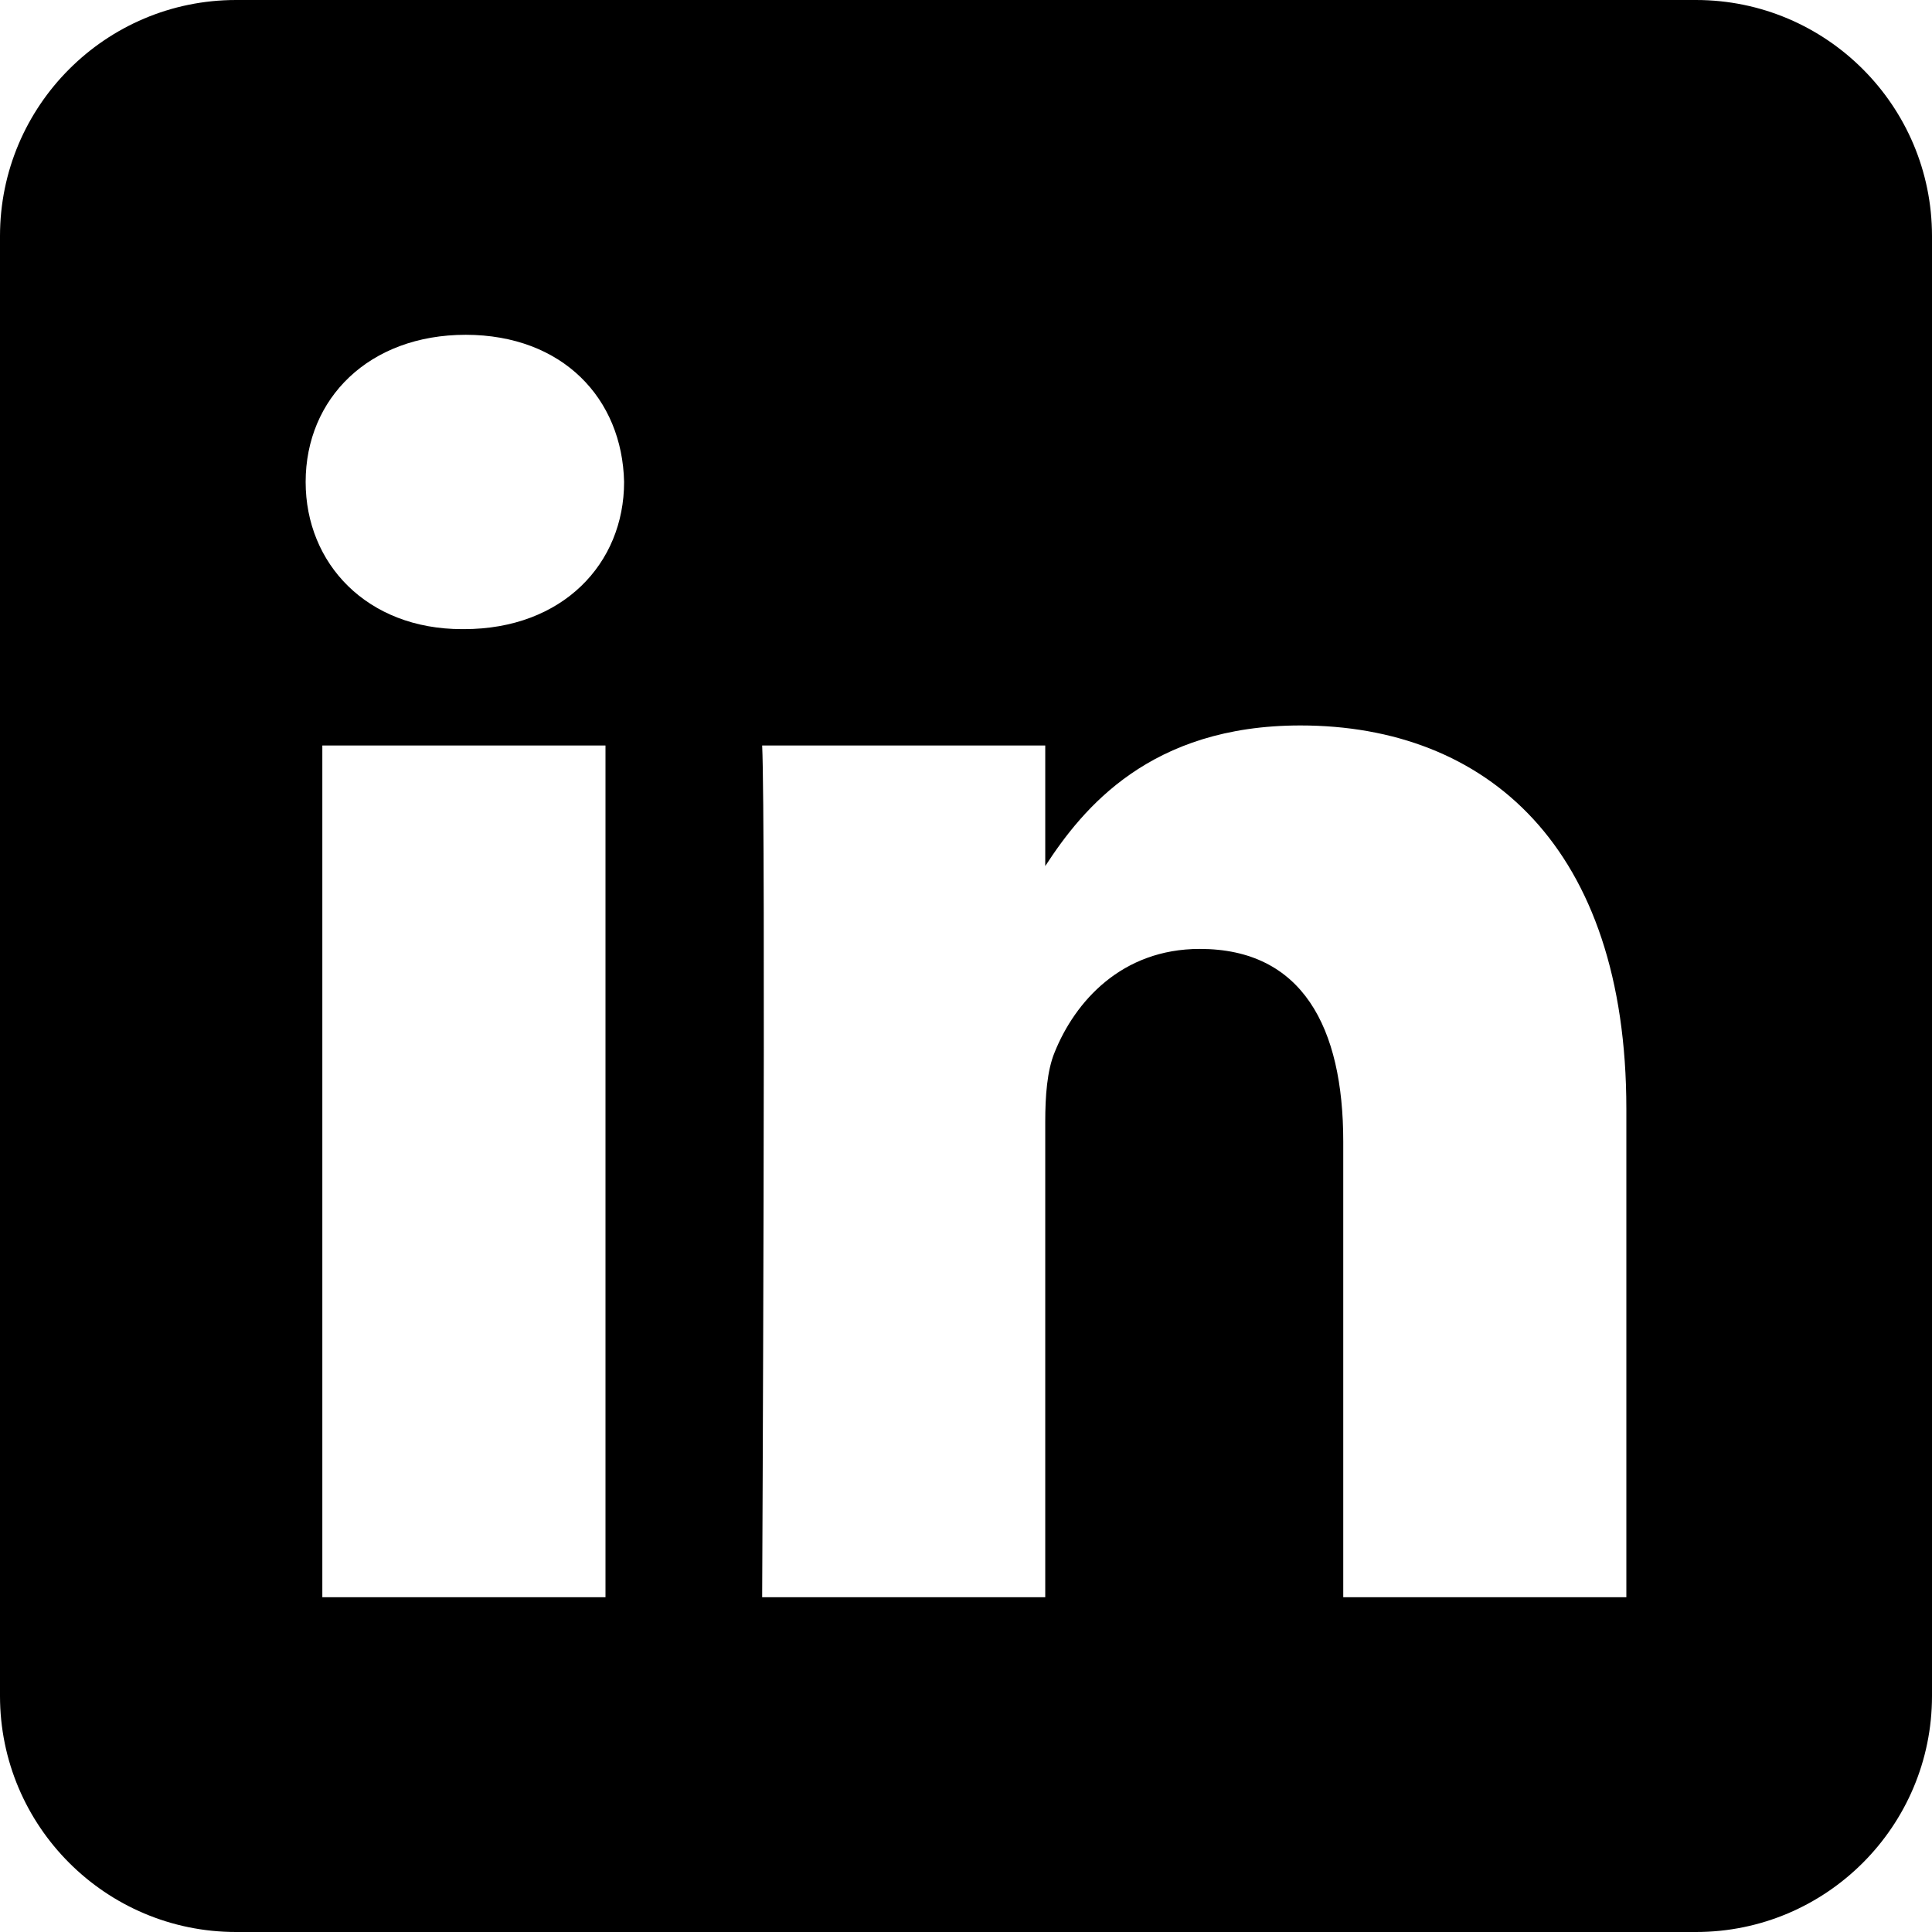
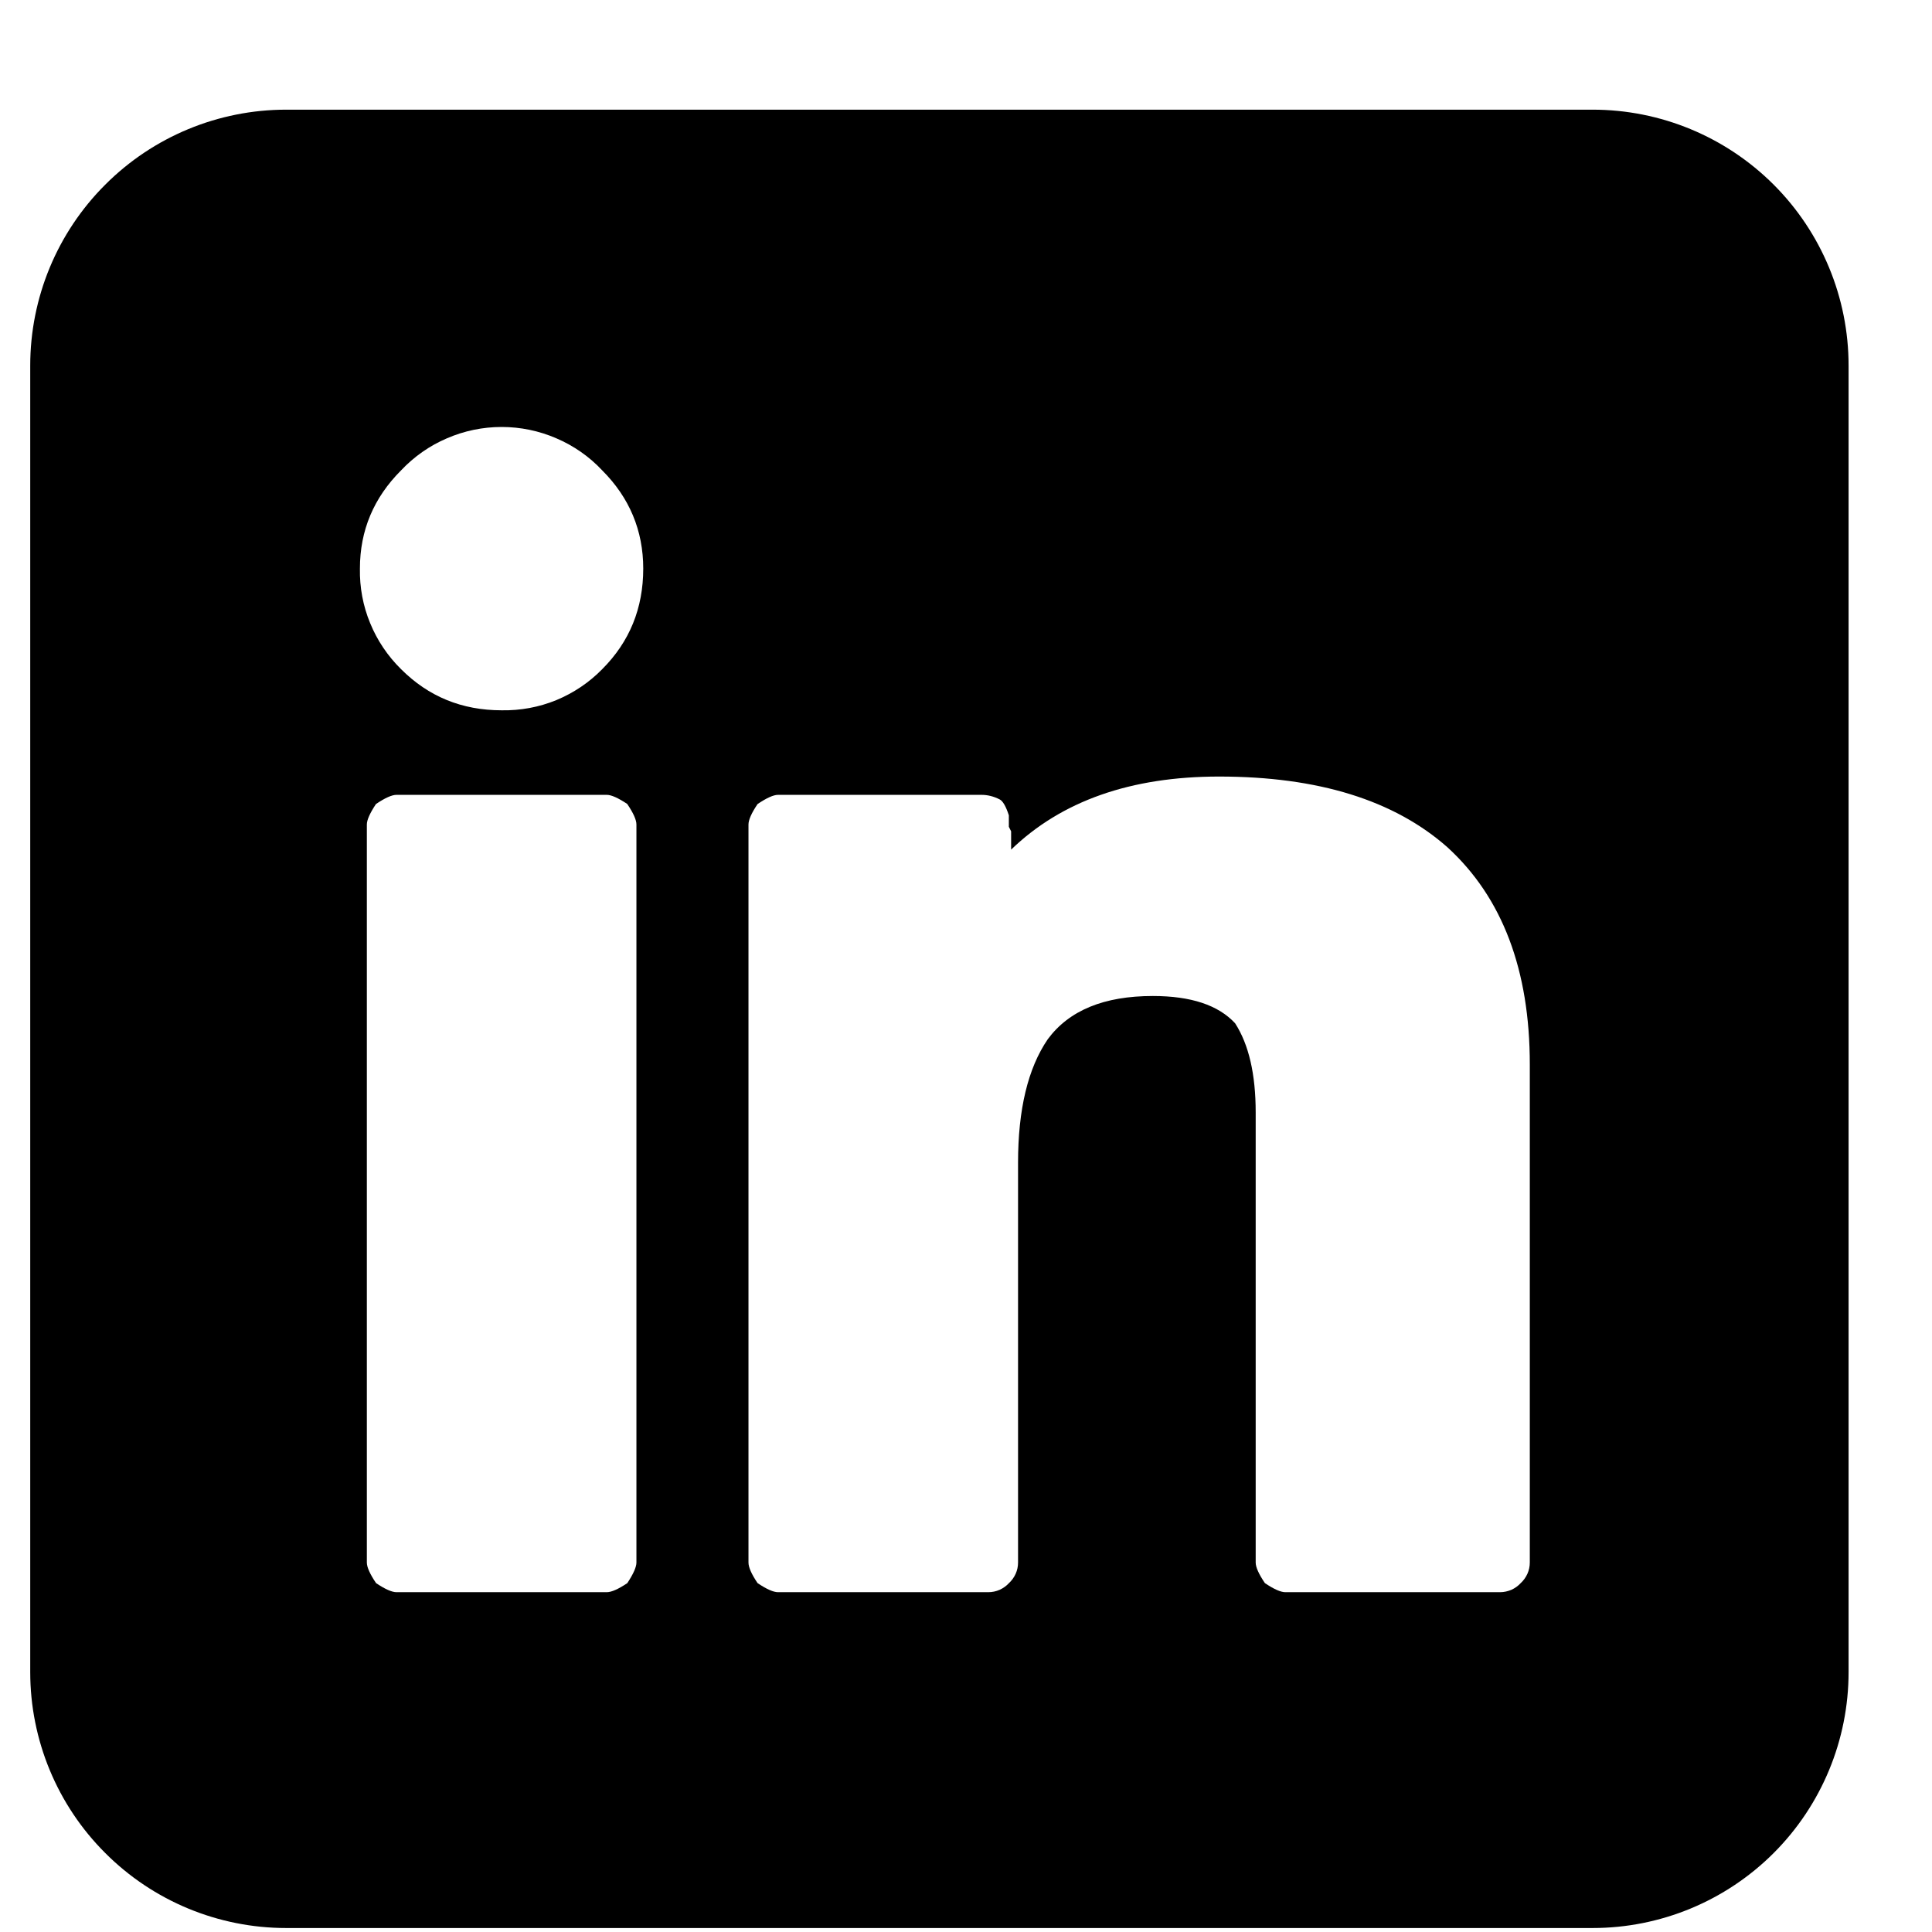
- <svg xmlns="http://www.w3.org/2000/svg" height="100%" style="fill-rule:evenodd;clip-rule:evenodd;stroke-linejoin:round;stroke-miterlimit:2;" version="1.1" viewBox="0 0 512 512" width="100%" xml:space="preserve">
-   <path d="M449.446,0c34.525,0 62.554,28.03 62.554,62.554l0,386.892c0,34.524 -28.03,62.554 -62.554,62.554l-386.892,0c-34.524,0 -62.554,-28.03 -62.554,-62.554l0,-386.892c0,-34.524 28.029,-62.554 62.554,-62.554l386.892,0Zm-288.985,423.278l0,-225.717l-75.04,0l0,225.717l75.04,0Zm270.539,0l0,-129.439c0,-69.333 -37.018,-101.586 -86.381,-101.586c-39.804,0 -57.634,21.891 -67.617,37.266l0,-31.958l-75.021,0c0.995,21.181 0,225.717 0,225.717l75.02,0l0,-126.056c0,-6.748 0.486,-13.492 2.474,-18.315c5.414,-13.475 17.767,-27.434 38.494,-27.434c27.135,0 38.007,20.707 38.007,51.037l0,120.768l75.024,0Zm-307.552,-334.556c-25.674,0 -42.448,16.879 -42.448,39.002c0,21.658 16.264,39.002 41.455,39.002l0.484,0c26.165,0 42.452,-17.344 42.452,-39.002c-0.485,-22.092 -16.241,-38.954 -41.943,-39.002Z" />
+ <svg xmlns="http://www.w3.org/2000/svg" fill="none" height="17" viewBox="0 0 17 17" width="17">
+   <path d="M14.014 0.965H2.518C1.921 0.965 1.348 1.202 0.926 1.625C0.503 2.047 0.266 2.62 0.266 3.217V14.713C0.266 15.31 0.503 15.883 0.926 16.305C1.348 16.728 1.921 16.965 2.518 16.965H14.014C14.611 16.965 15.184 16.728 15.607 16.305C16.029 15.883 16.266 15.31 16.266 14.713V3.217C16.266 2.62 16.029 2.047 15.607 1.625C15.184 1.202 14.611 0.965 14.014 0.965ZM5.6 13.749C5.6 13.789 5.573 13.849 5.52 13.93C5.44 13.984 5.379 14.01 5.339 14.01H3.489C3.449 14.01 3.389 13.984 3.309 13.93C3.255 13.85 3.228 13.79 3.228 13.749V7.255C3.228 7.215 3.255 7.155 3.308 7.075C3.388 7.021 3.448 6.994 3.489 6.994H5.339C5.379 6.994 5.439 7.021 5.519 7.074C5.573 7.154 5.6 7.214 5.6 7.255V13.749ZM5.299 5.888C5.184 6.006 5.046 6.098 4.894 6.161C4.742 6.223 4.579 6.253 4.414 6.25C4.065 6.25 3.771 6.13 3.529 5.888C3.412 5.773 3.319 5.635 3.257 5.483C3.194 5.331 3.164 5.168 3.167 5.003C3.167 4.668 3.288 4.38 3.529 4.139C3.643 4.018 3.78 3.922 3.932 3.857C4.084 3.791 4.248 3.757 4.414 3.757C4.58 3.757 4.744 3.791 4.896 3.857C5.048 3.922 5.186 4.018 5.299 4.139C5.539 4.379 5.66 4.669 5.66 5.003C5.66 5.352 5.54 5.647 5.299 5.888ZM13.461 13.749C13.461 13.783 13.454 13.817 13.44 13.848C13.426 13.879 13.406 13.907 13.381 13.93C13.358 13.955 13.33 13.975 13.299 13.989C13.268 14.002 13.234 14.01 13.2 14.01H11.31C11.27 14.01 11.21 13.984 11.13 13.93C11.076 13.85 11.049 13.79 11.049 13.749V9.789C11.049 9.453 10.989 9.192 10.868 9.004C10.72 8.844 10.479 8.764 10.144 8.764C9.715 8.764 9.407 8.89 9.219 9.145C9.045 9.4 8.958 9.762 8.958 10.231V13.749C8.958 13.783 8.951 13.817 8.937 13.848C8.923 13.879 8.903 13.907 8.878 13.93C8.855 13.955 8.827 13.975 8.796 13.989C8.764 14.003 8.73 14.01 8.696 14.01H6.846C6.806 14.01 6.746 13.984 6.666 13.93C6.612 13.85 6.586 13.79 6.586 13.749V7.255C6.586 7.215 6.612 7.155 6.666 7.075C6.746 7.021 6.806 6.994 6.846 6.994H8.636C8.69 6.994 8.743 7.007 8.796 7.034C8.824 7.048 8.851 7.094 8.877 7.174V7.275L8.897 7.315V7.476C9.34 7.048 9.95 6.833 10.727 6.833C11.598 6.833 12.268 7.041 12.737 7.456C13.22 7.898 13.461 8.536 13.461 9.366V13.749Z" fill="black" />
</svg>
